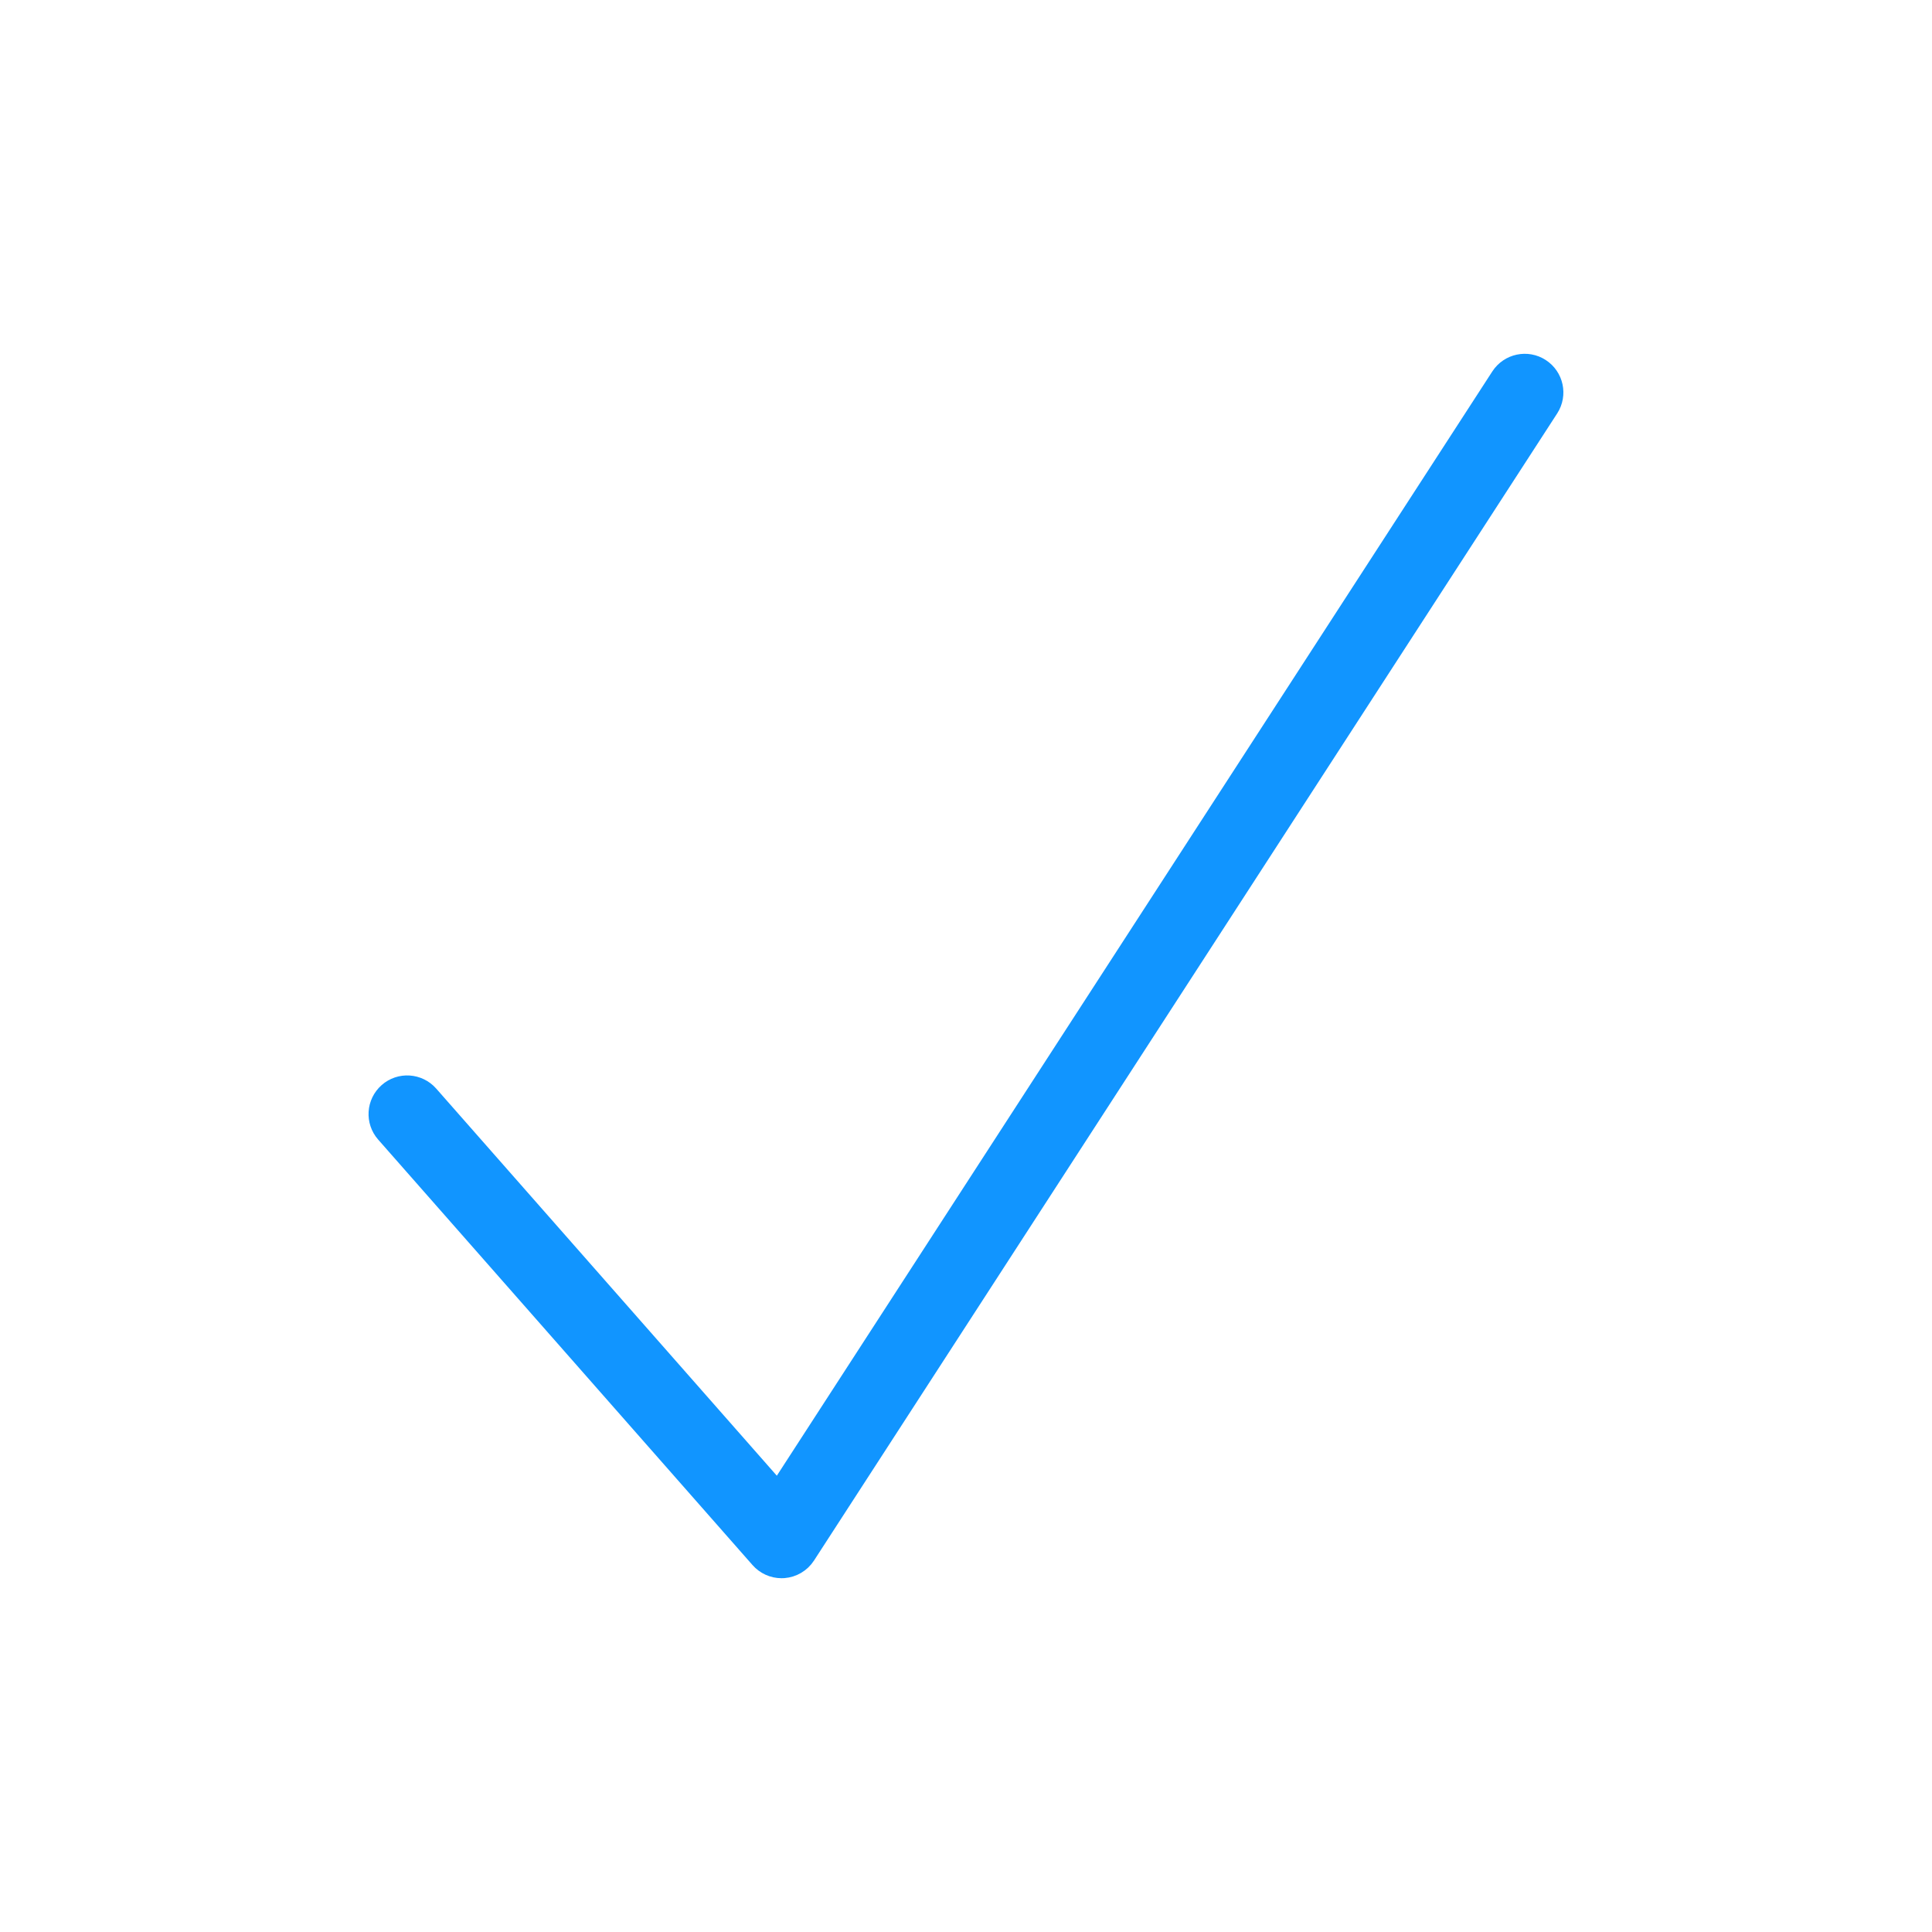
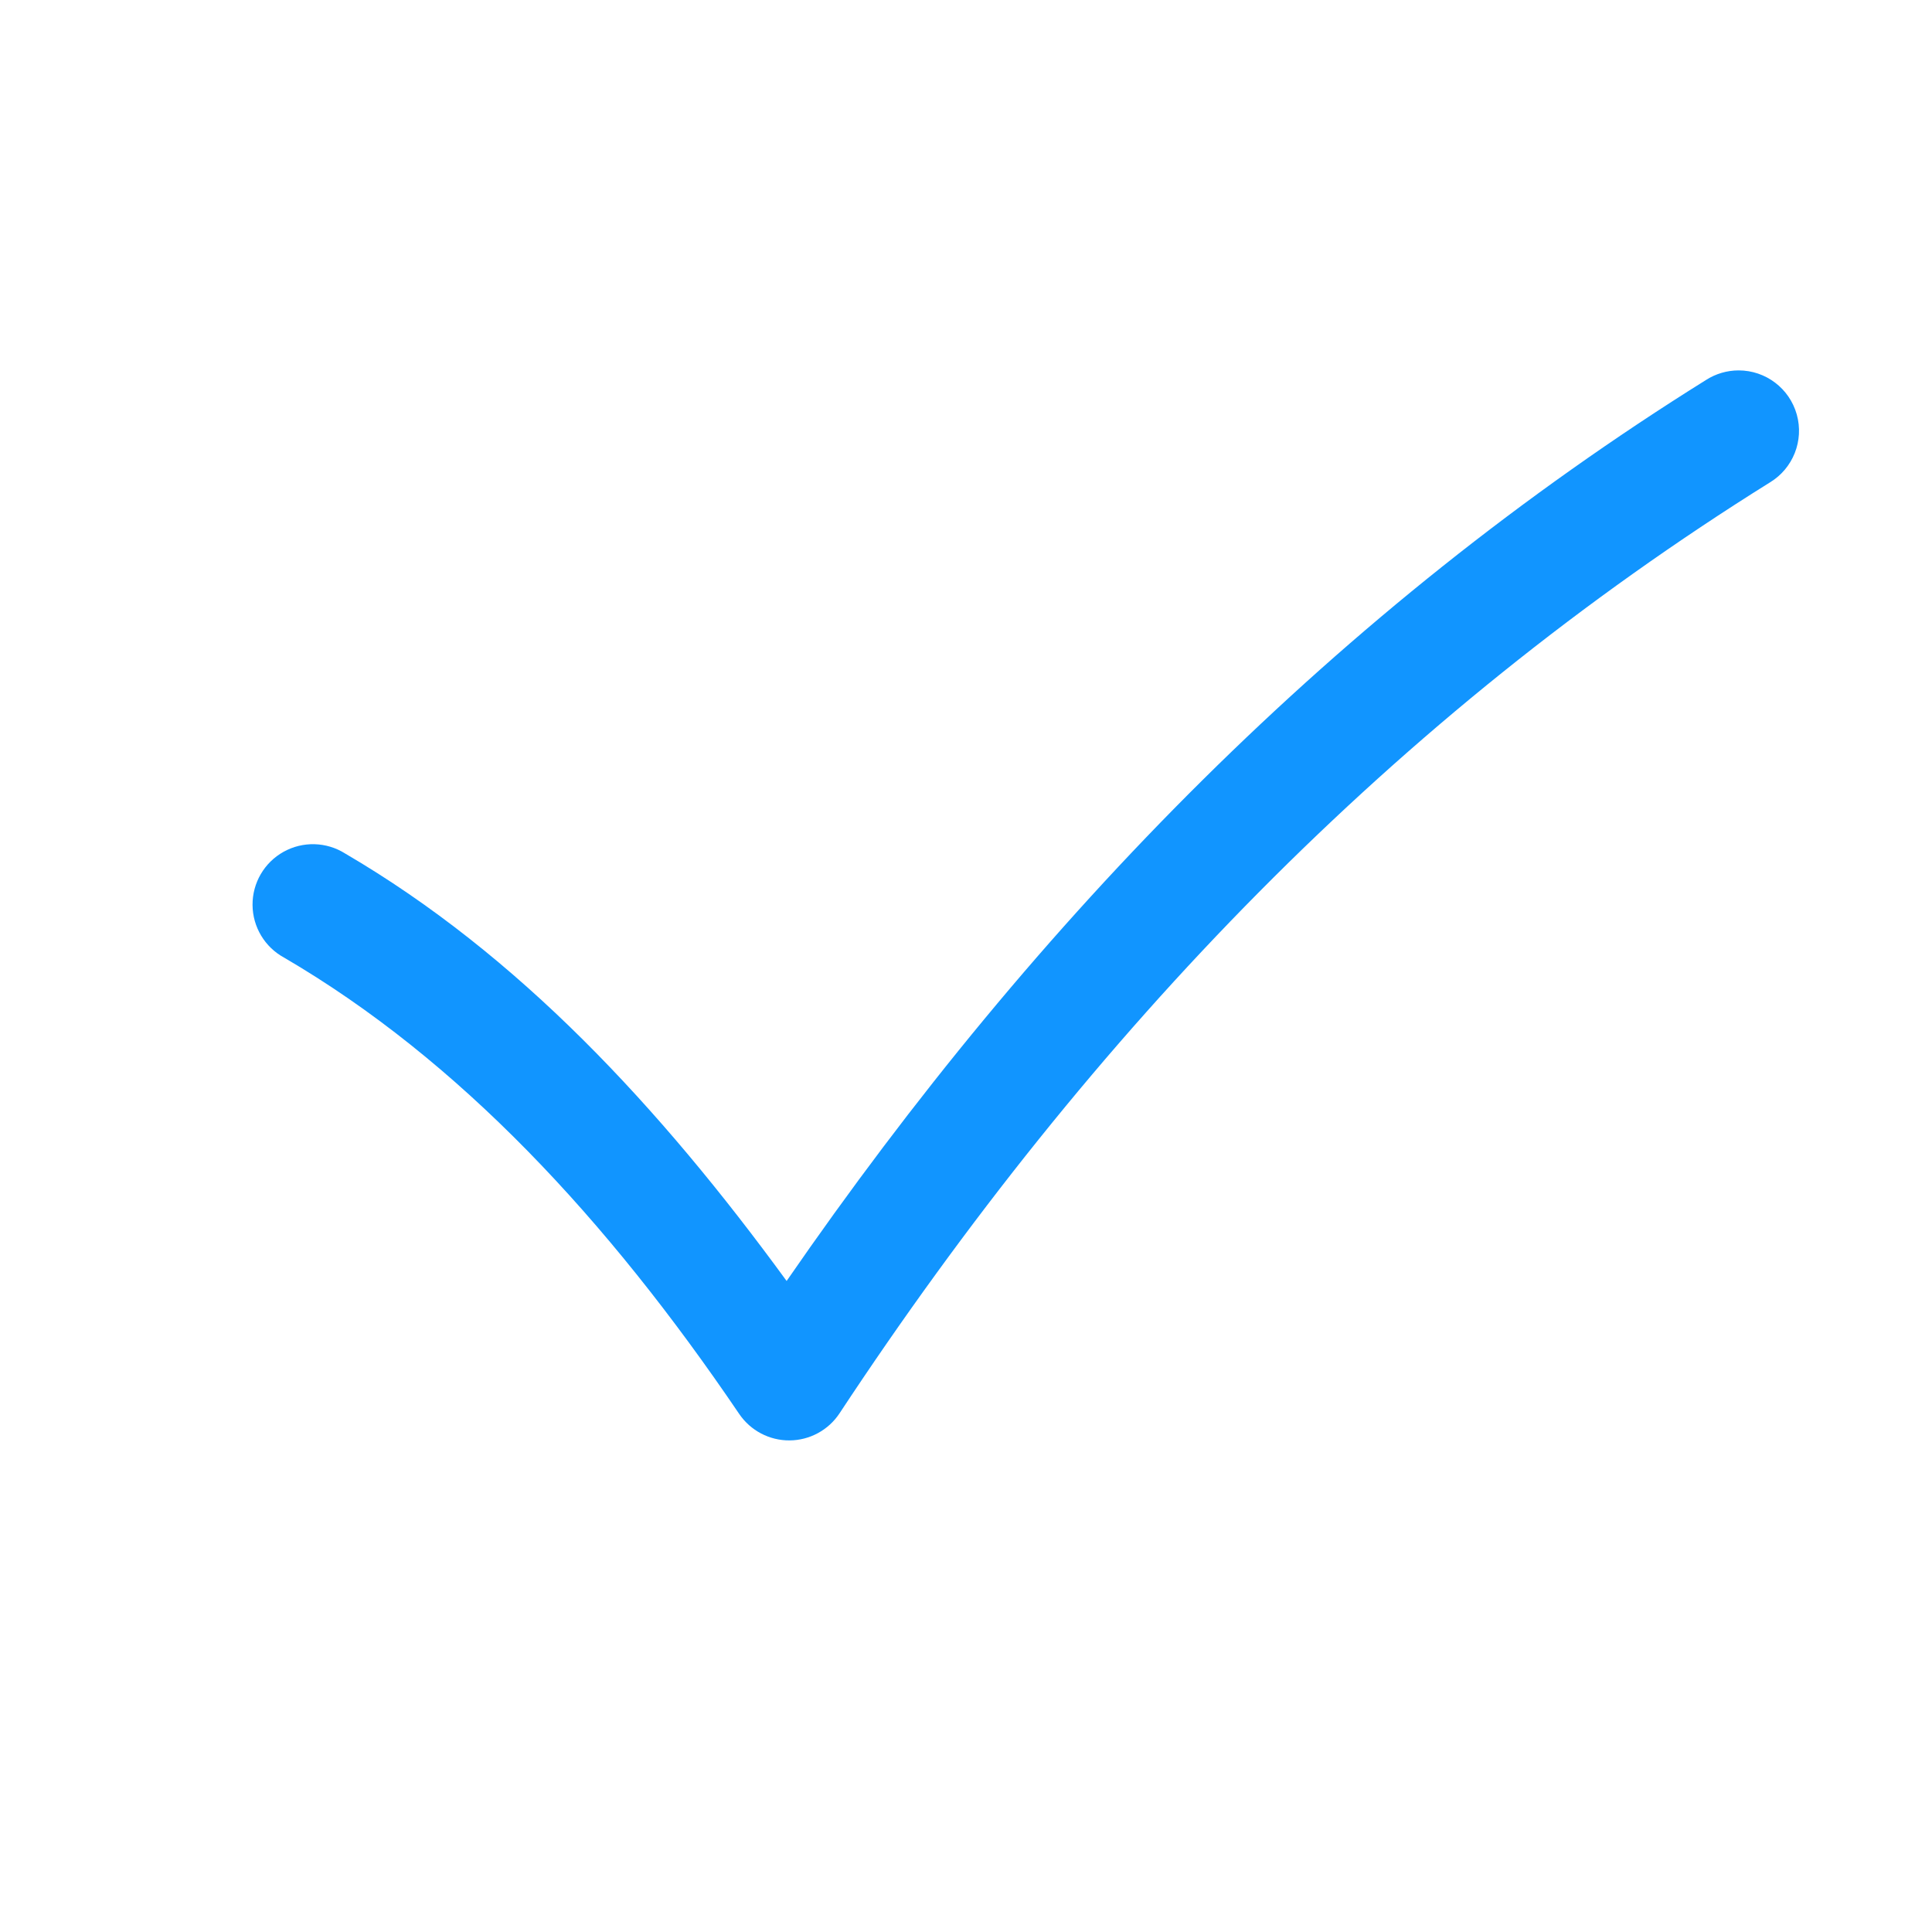
- <svg xmlns="http://www.w3.org/2000/svg" viewBox="0 0 50 50" width="25px" height="25px">
-   <path style="fill:#1195FF; stroke:#1195FF;" d="M39.732,9.737c0.232,0.15,0.298,0.459,0.148,0.691L20.646,40.116c-0.085,0.131-0.228,0.215-0.383,0.227 c-0.013,0.001-0.025,0.001-0.037,0.001c-0.144,0-0.28-0.062-0.375-0.17l-9.688-11.011c-0.183-0.207-0.163-0.523,0.045-0.706 c0.206-0.183,0.523-0.162,0.705,0.045l9.252,10.515L39.041,9.884C39.192,9.652,39.503,9.587,39.732,9.737z" />
+ <svg xmlns="http://www.w3.org/2000/svg" viewBox="0 0 32 32" width="32px" height="32px">
+   <path fill="#1195FF" d="M 28.797 6.135 A 1 1 0 0 0 28.258 6.293 C 22.175 10.088 17.189 15.185 13.029 21.217 C 10.925 18.333 8.583 15.812 5.717 14.137 A 1 1 0 1 0 4.709 15.863 C 7.598 17.552 10.052 20.186 12.244 23.42 A 1 1 0 0 0 13.906 23.408 C 18.081 17.075 23.131 11.849 29.316 7.99 A 1 1 0 0 0 28.797 6.135 z" />
</svg>
